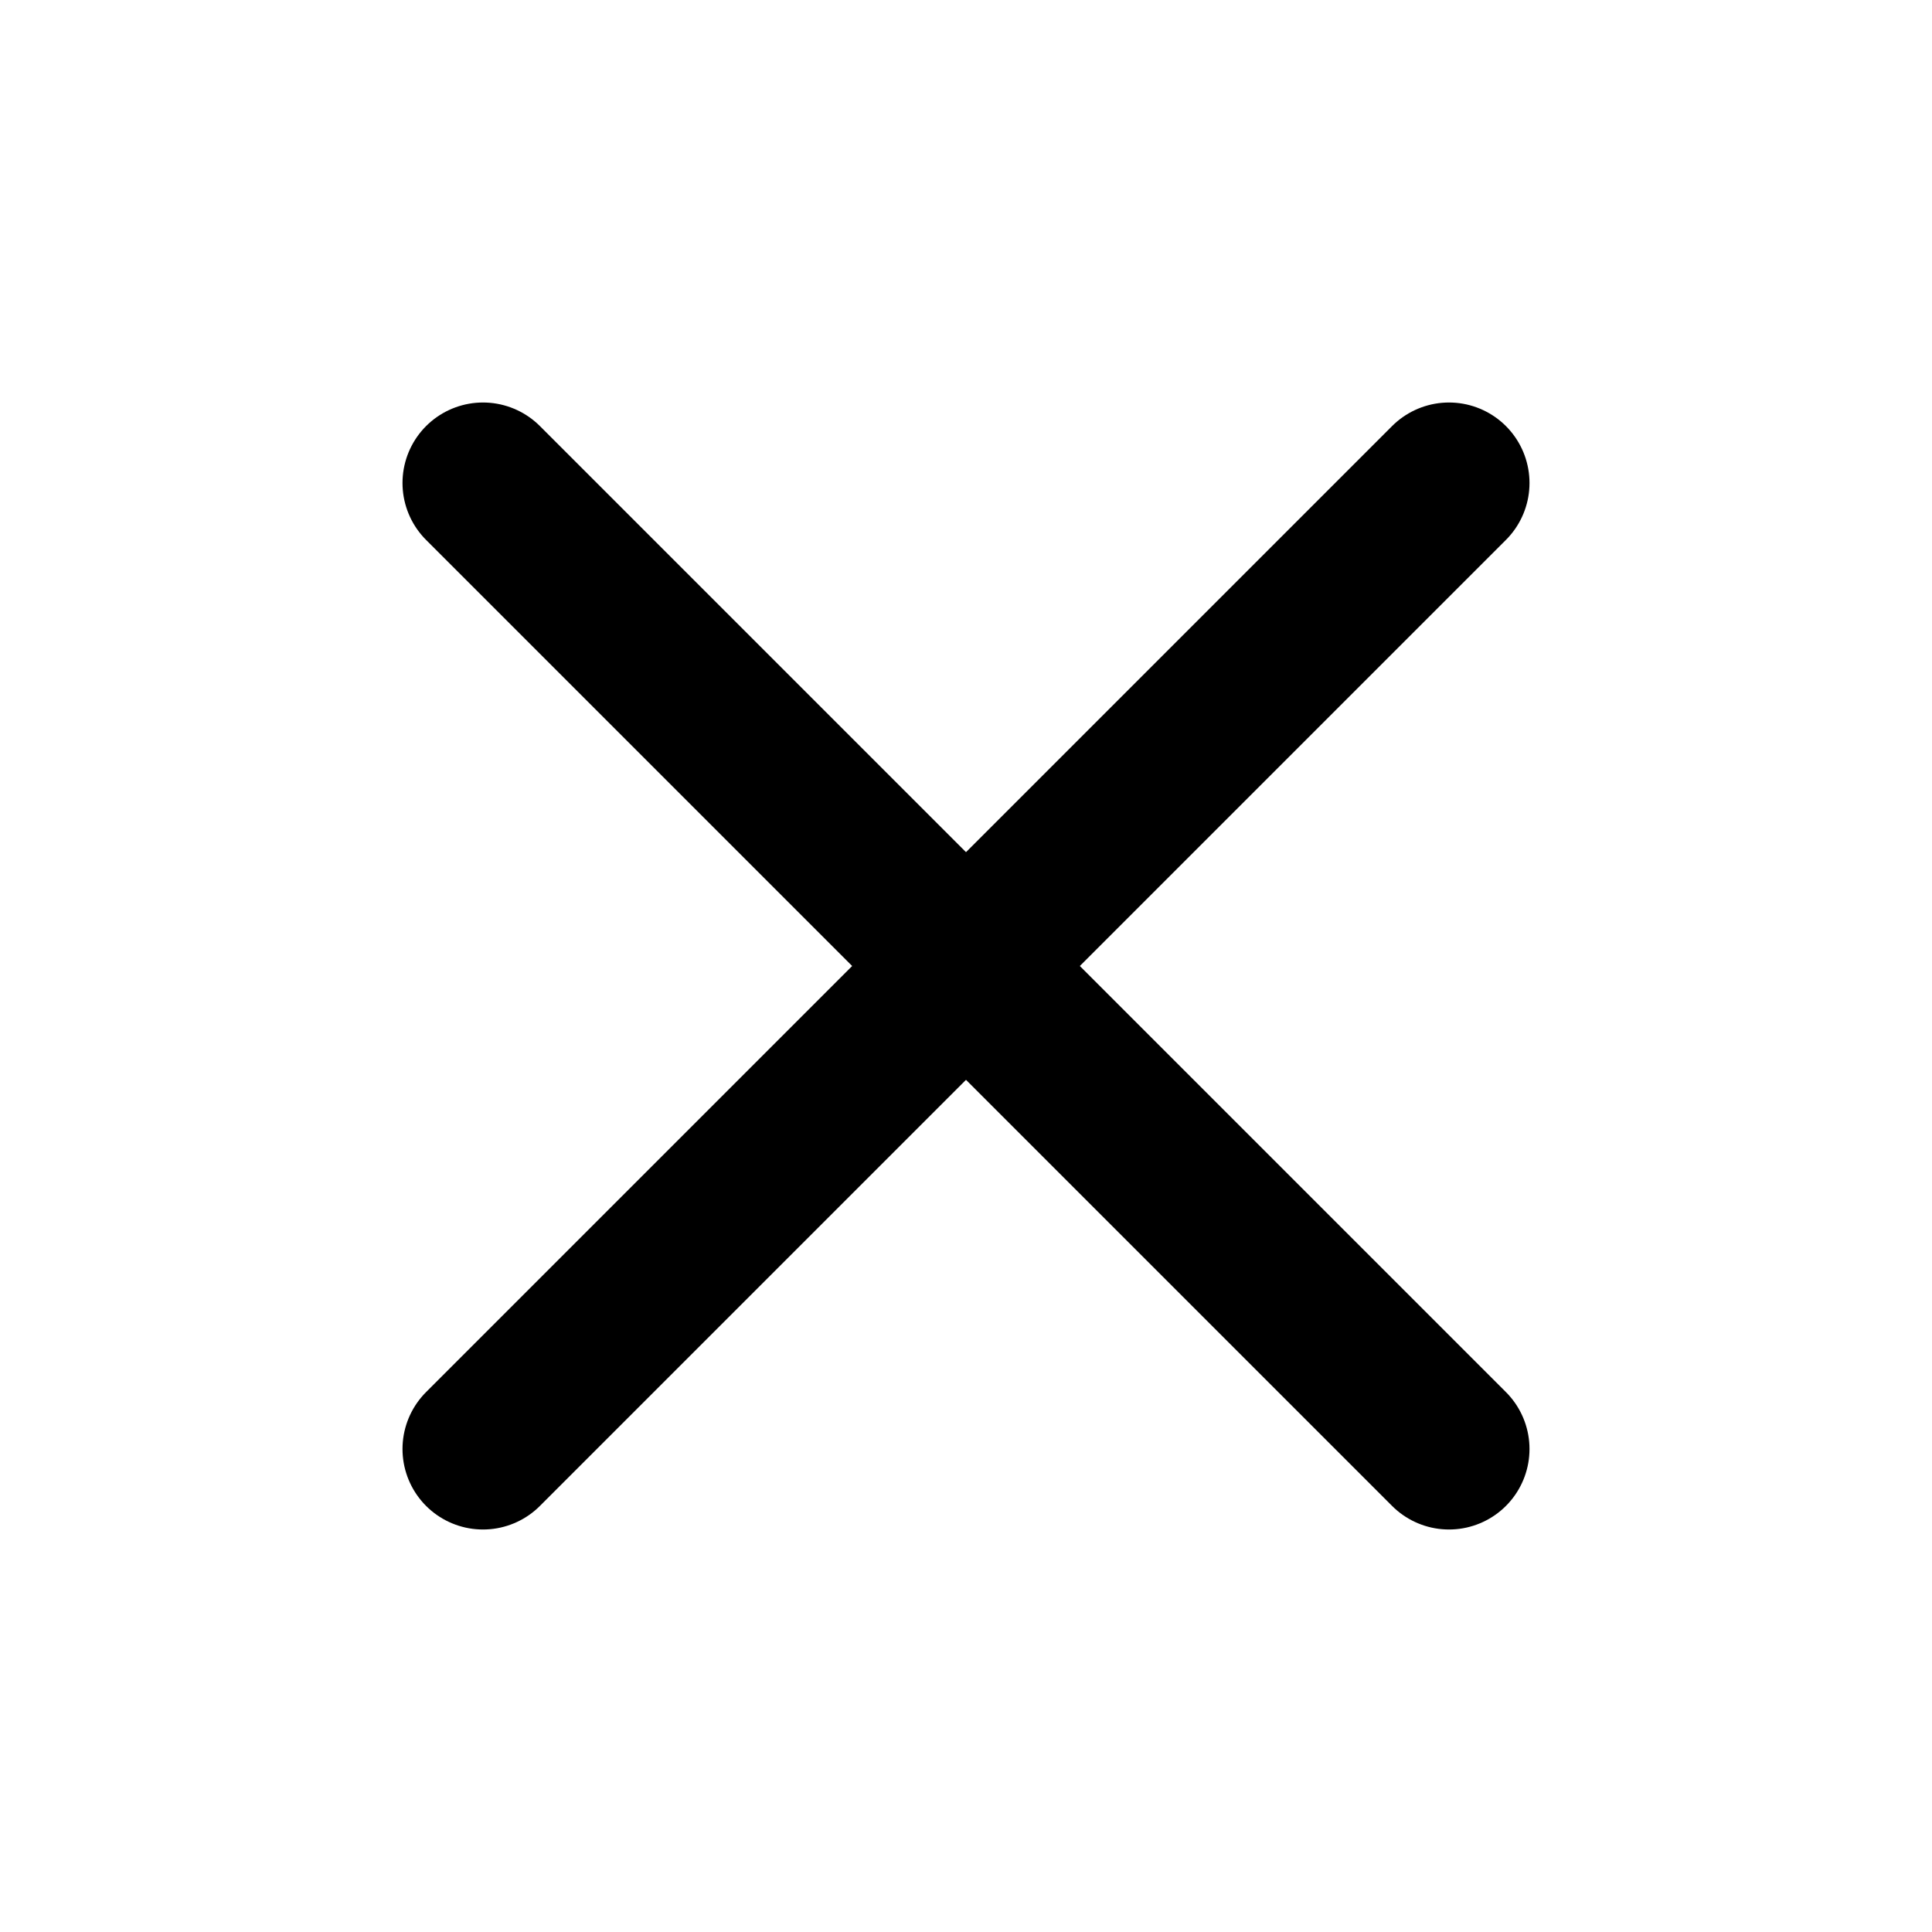
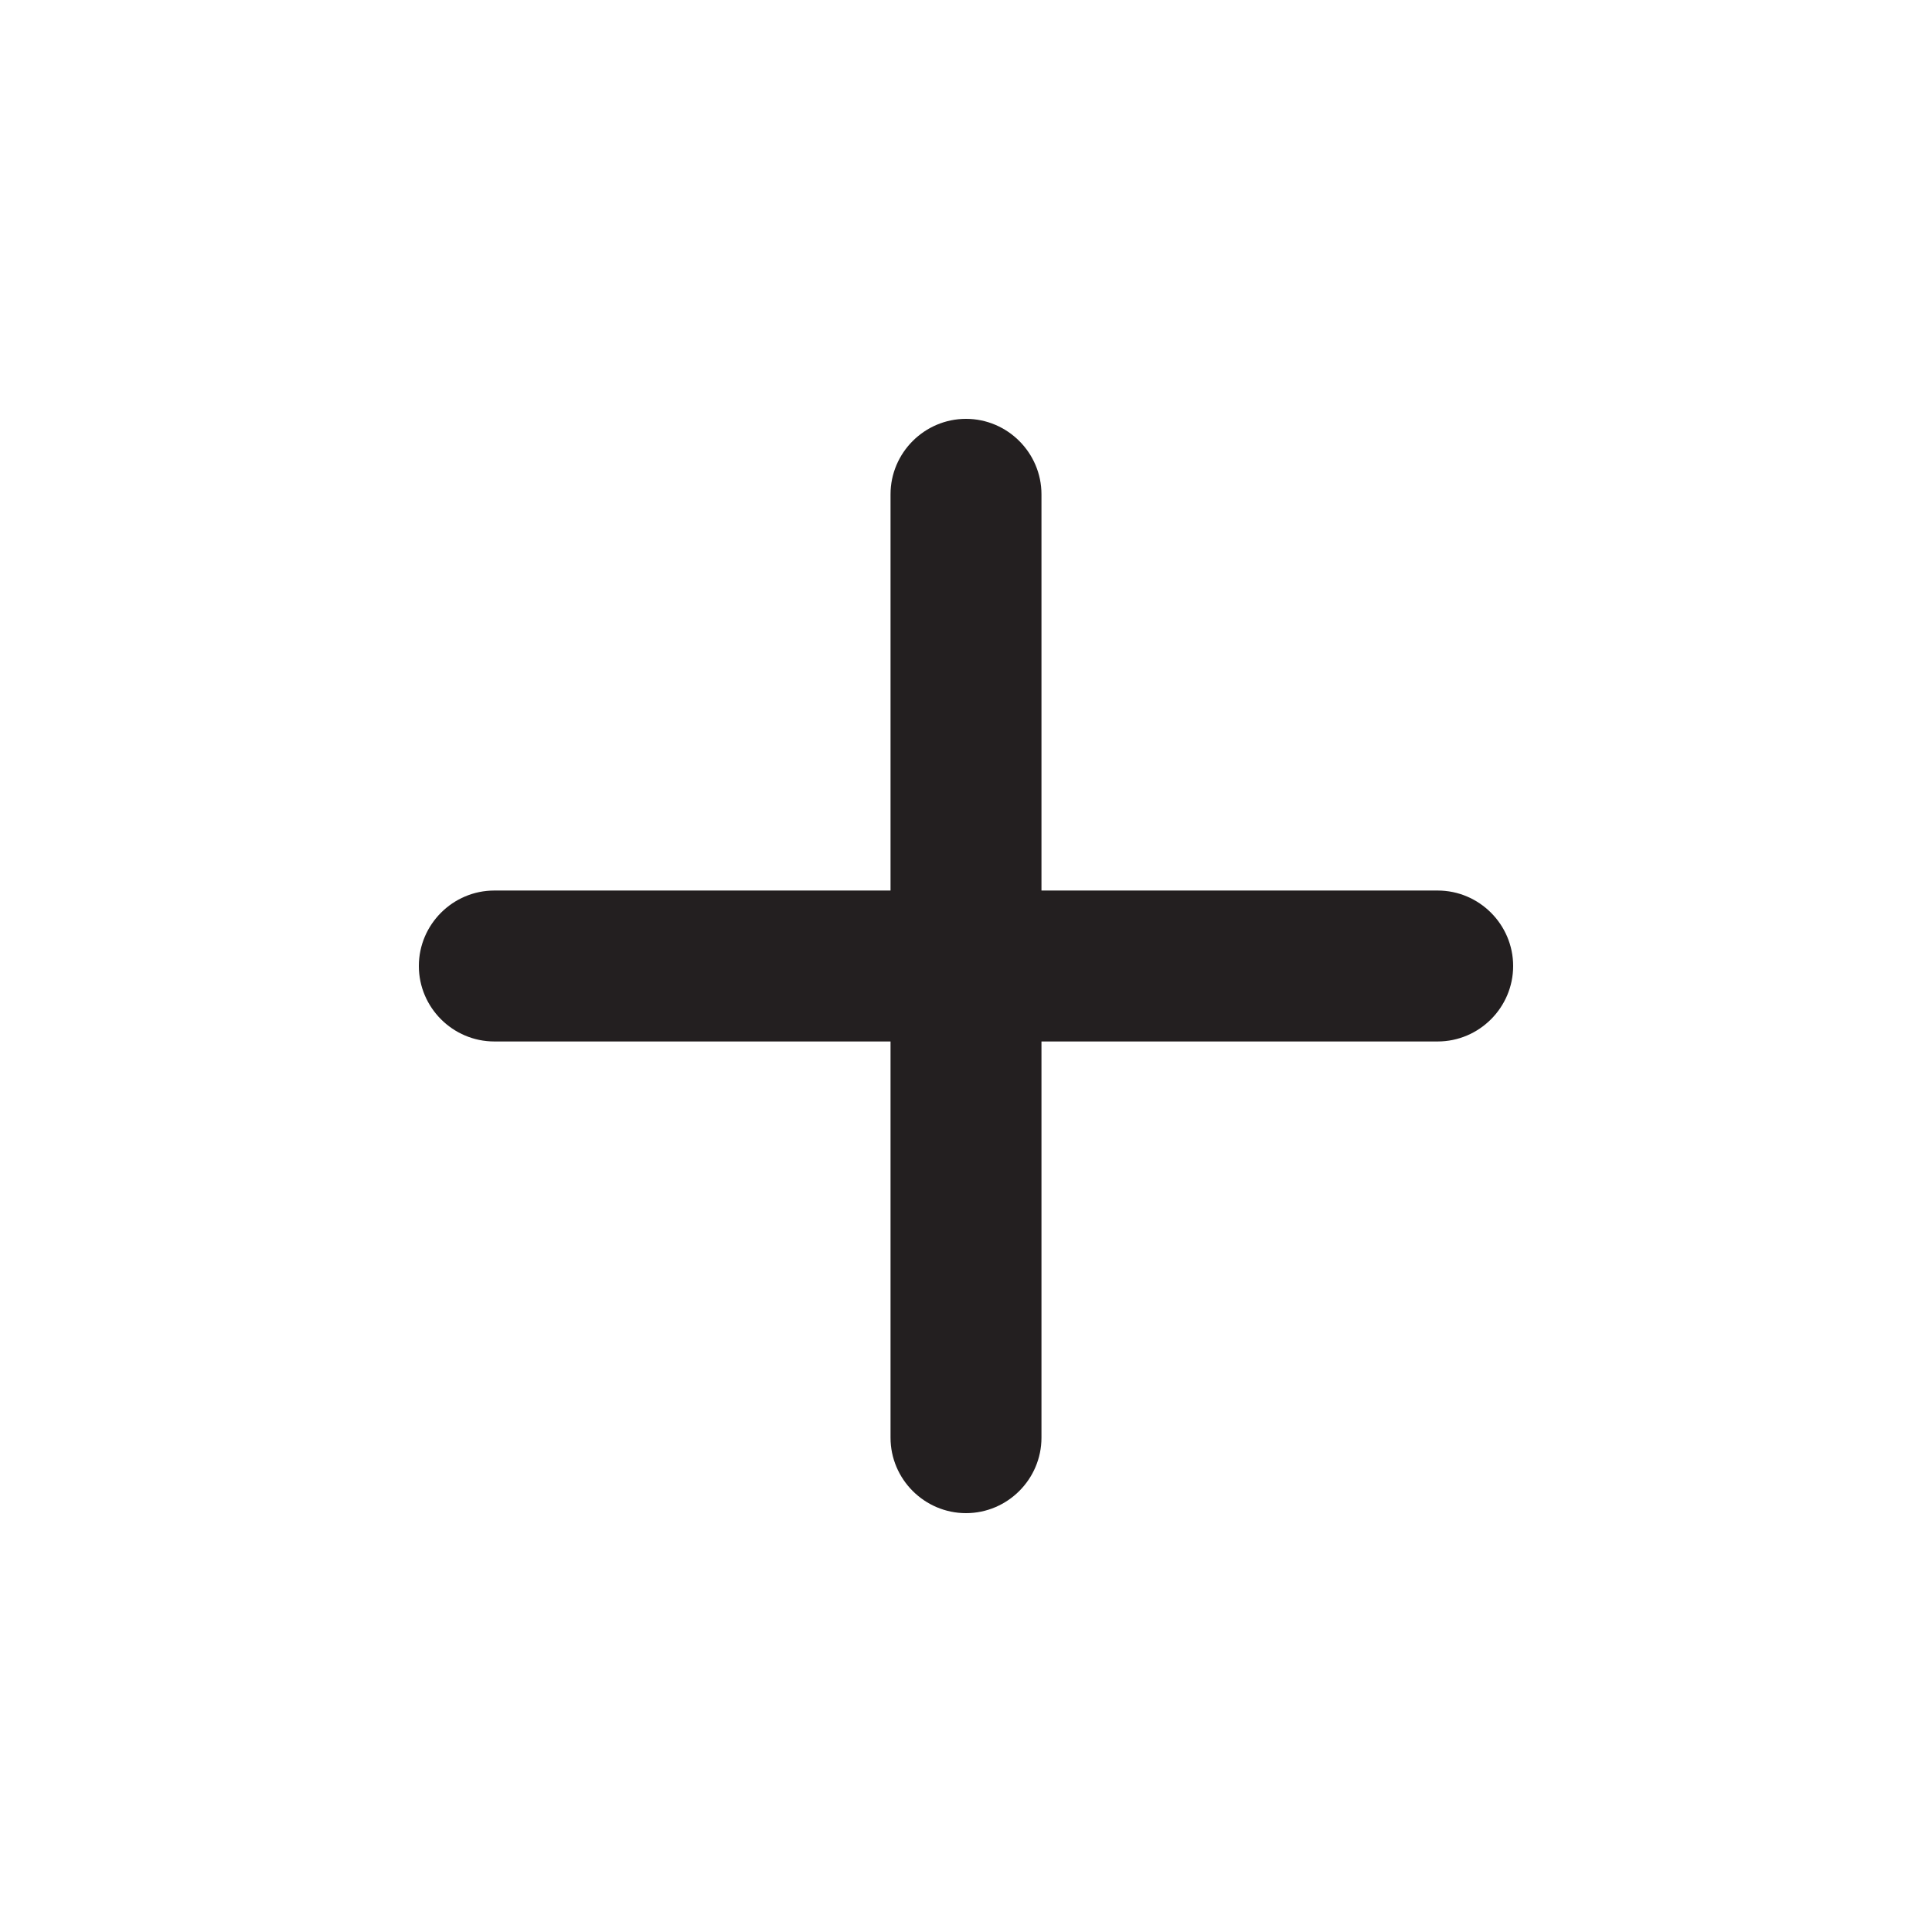
- <svg xmlns="http://www.w3.org/2000/svg" class="icon icon-tabler icon-tabler-x" width="24" height="24" viewBox="0 0 24 24" stroke-width="2" stroke="currentColor" fill="none" stroke-linecap="round" stroke-linejoin="round">
-   <path stroke="none" d="M0 0h24v24H0z" />
-   <line x1="18" y1="6" x2="6" y2="18" />
-   <line x1="6" y1="6" x2="18" y2="18" />
+ <svg xmlns="http://www.w3.org/2000/svg" id="Layer_1" style="enable-background:new 0 0 512 512;" version="1.1" viewBox="0 0 512 512" xml:space="preserve">
+   <style type="text/css">
+ 	.st0{fill:#231F20;}
+ </style>
+   <path class="st0" d="M381,236H276V131c0-11-9-20-20-20s-20,9-20,20v105H131c-11,0-20,9-20,20s9,20,20,20h105v105c0,11,9,20,20,20  s20-9,20-20V276h105c11,0,20-9,20-20S392,236,381,236z" />
</svg>
